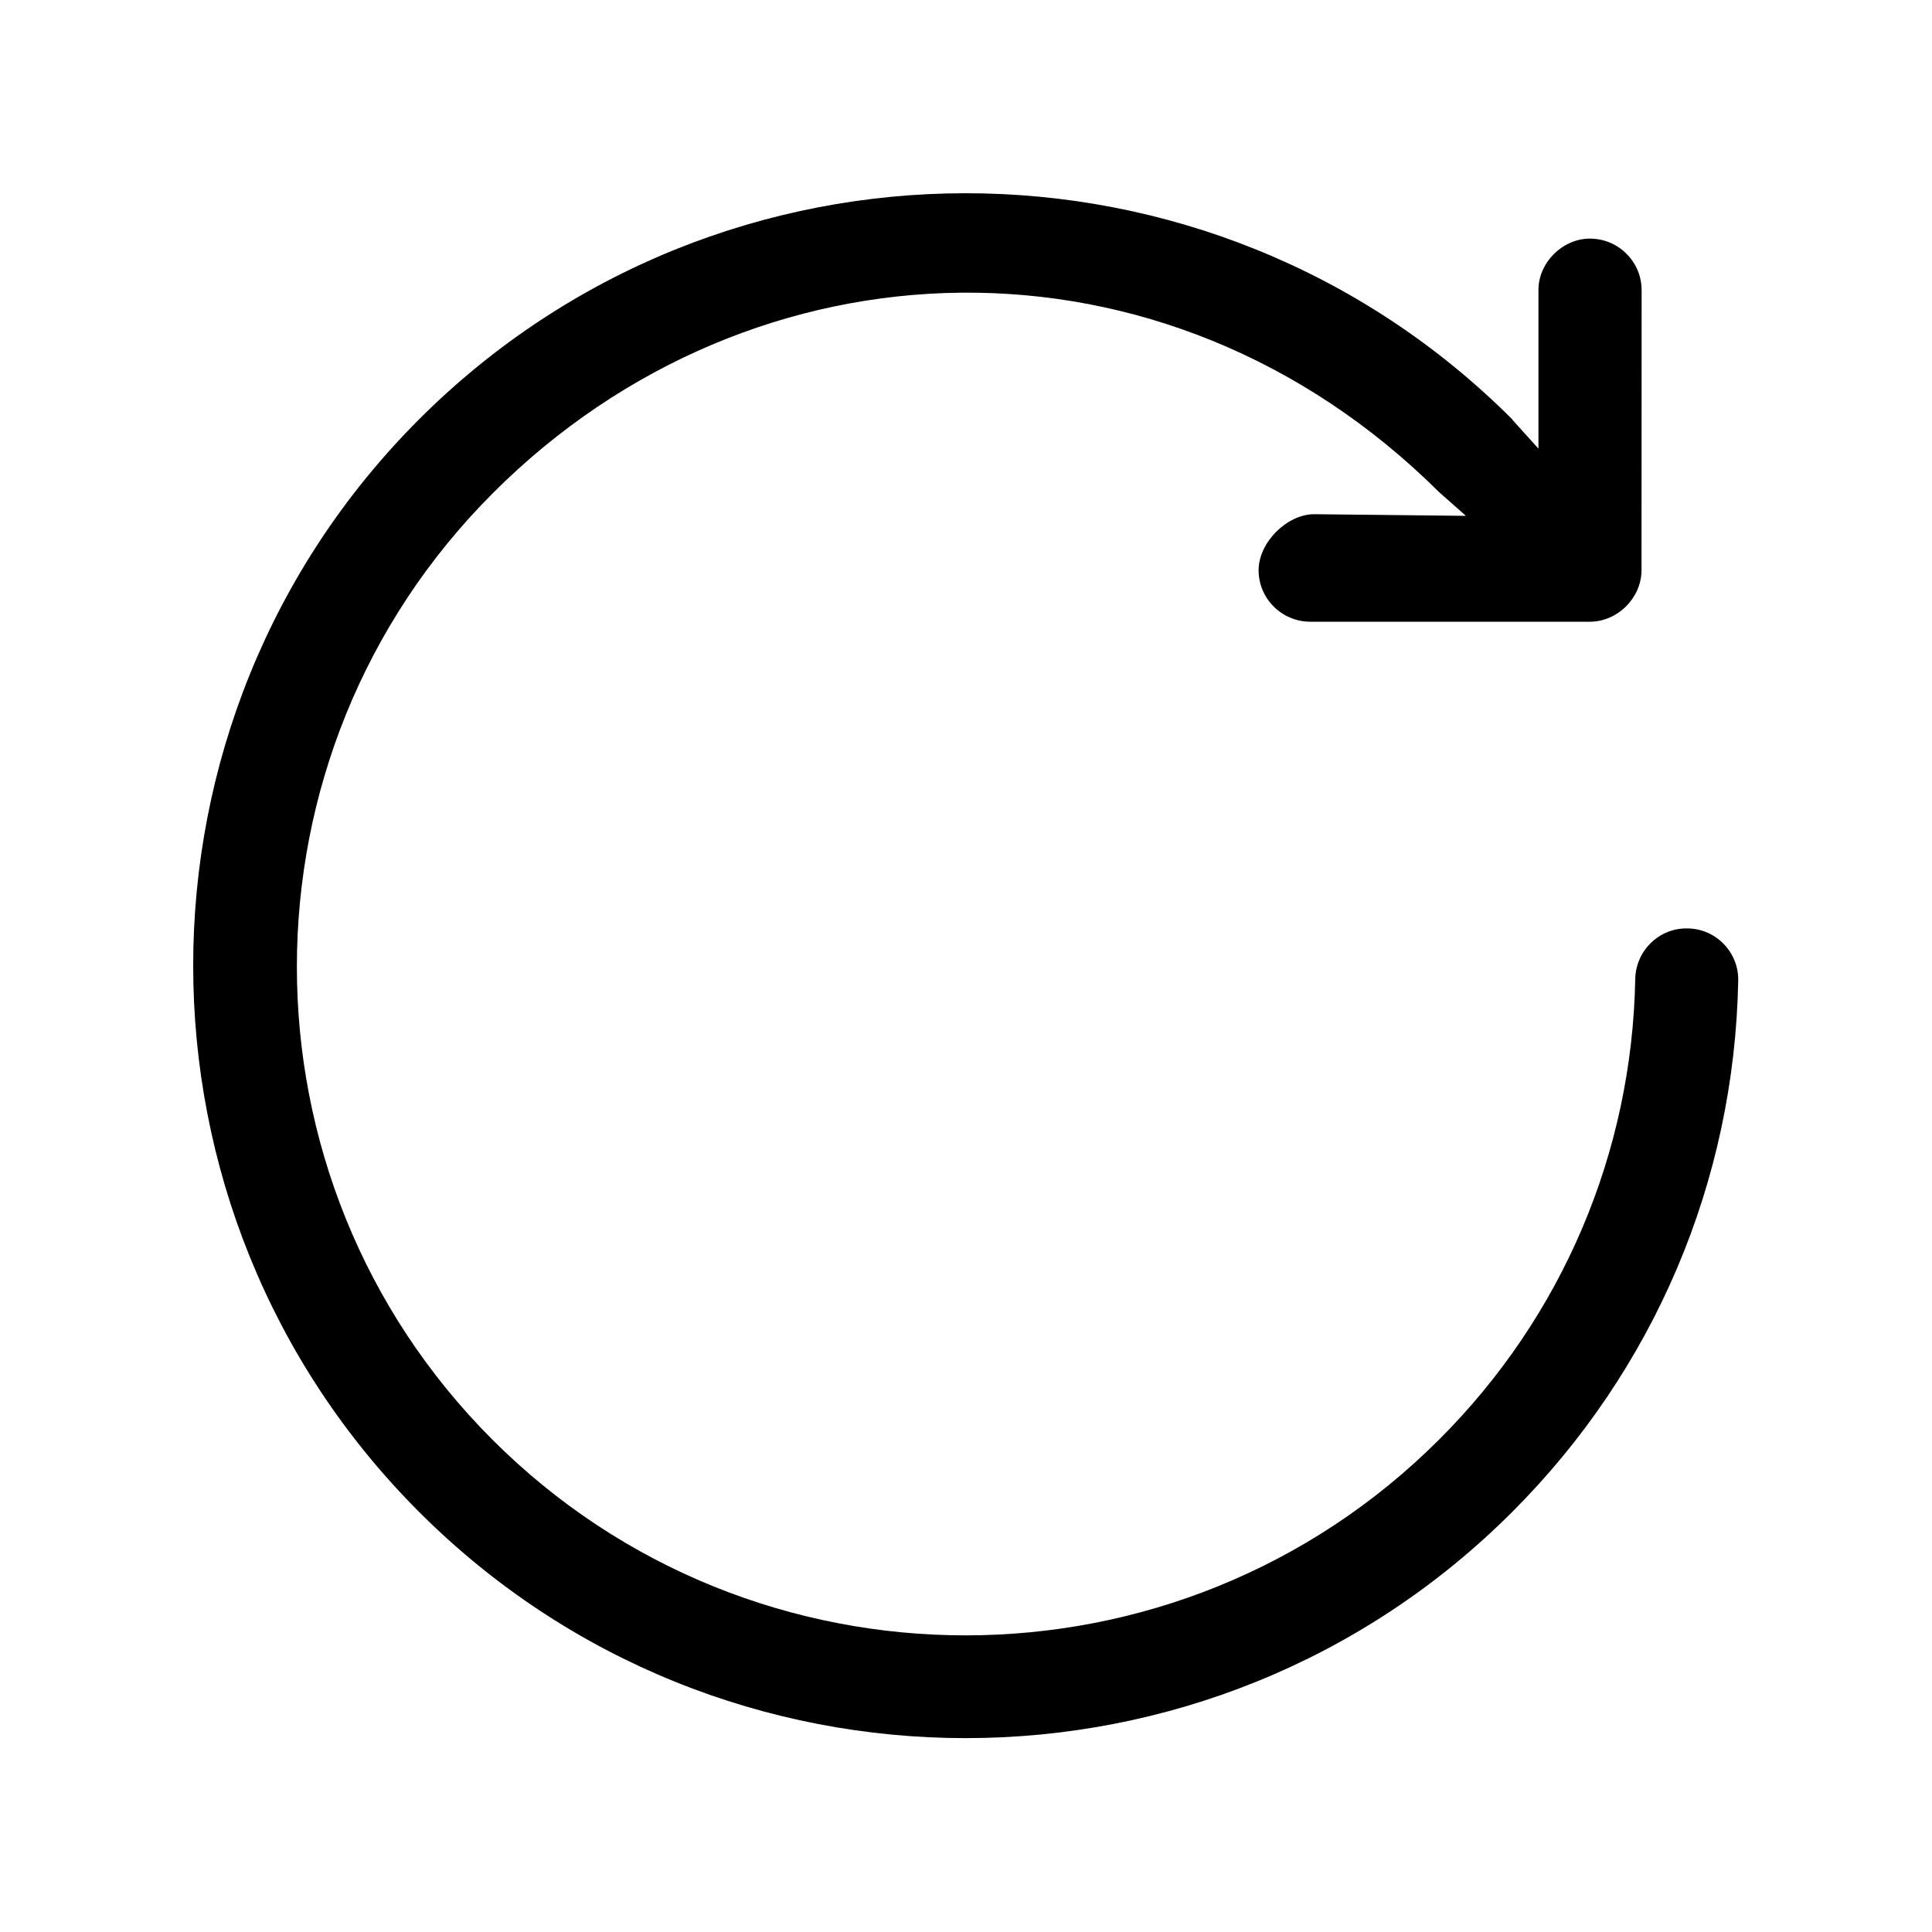
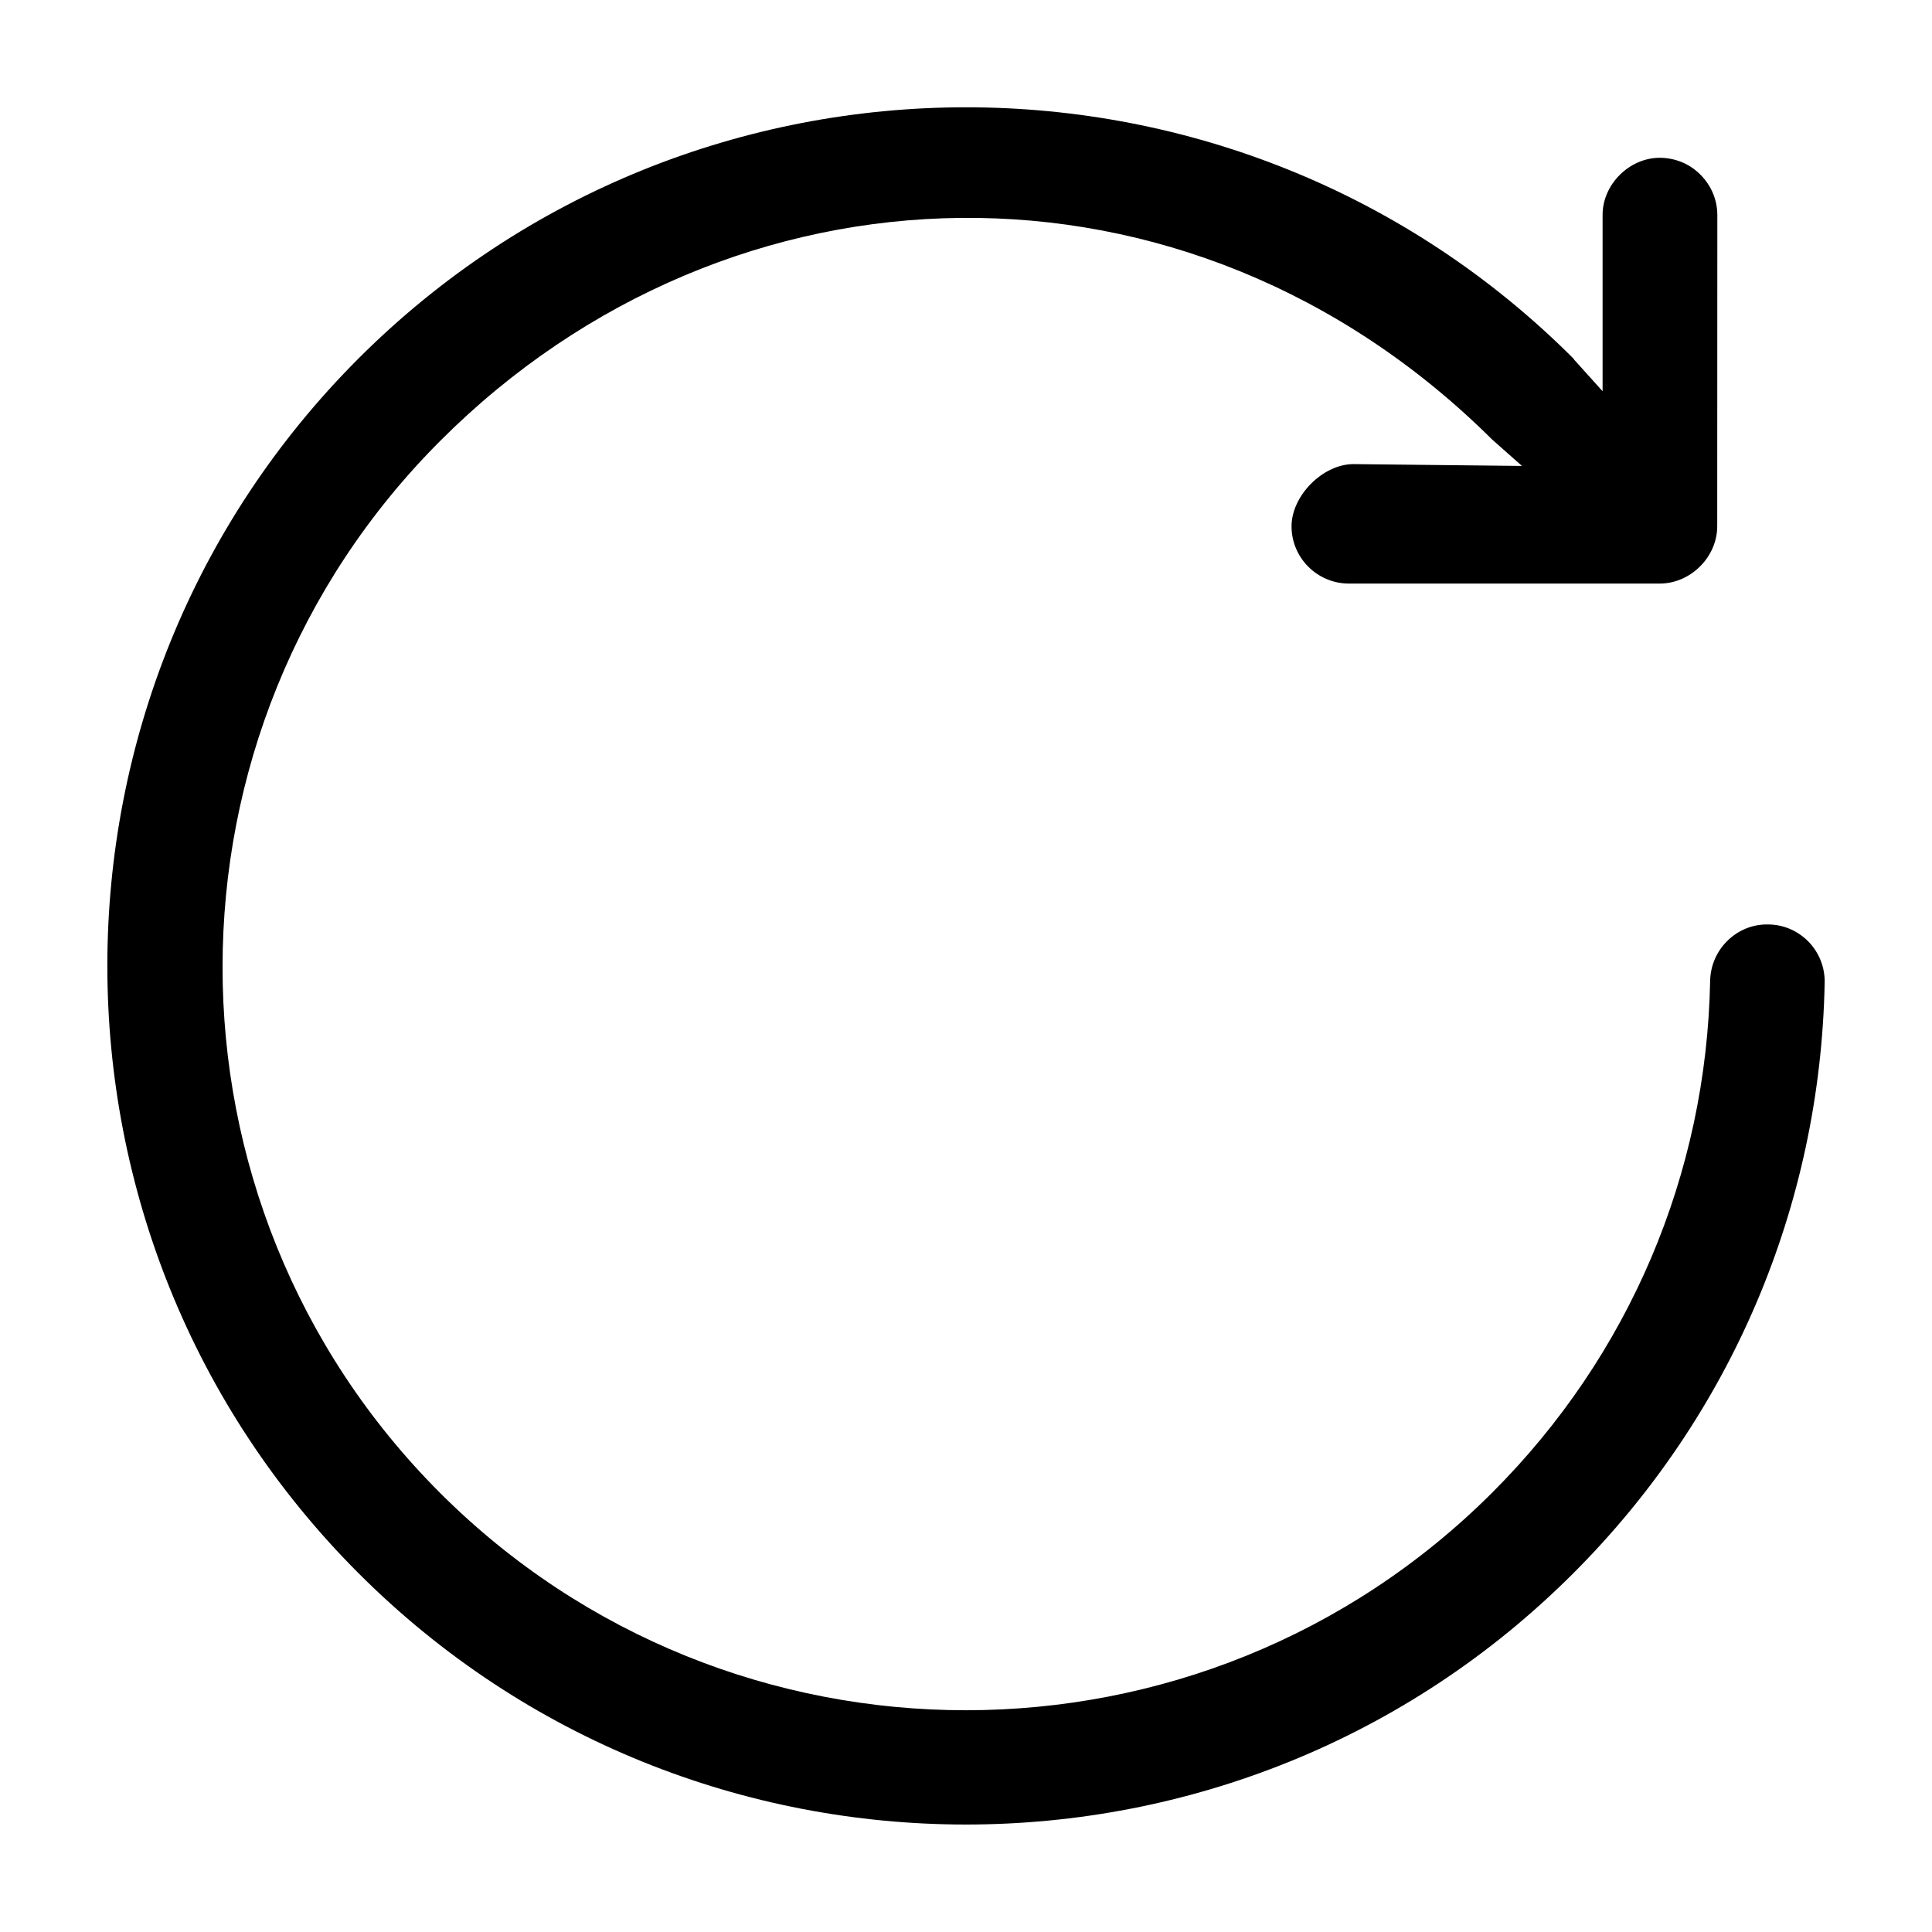
- <svg xmlns="http://www.w3.org/2000/svg" width="20px" height="20px" viewBox="0 0 20 20" version="1.1">
+ <svg xmlns="http://www.w3.org/2000/svg" width="18px" height="18px" viewBox="0 0 18 18" version="1.1">
  <defs />
  <g id="Android" stroke="none" stroke-width="1" fill="none" fill-rule="evenodd">
    <g id="refresh--small" fill="#000000">
-       <path d="M16.837,2.627 C16.736,2.525 16.602,2.471 16.459,2.47 C16.175,2.47 15.924,2.719 15.926,3.005 L15.926,4.644 L15.661,4.351 C15.659,4.348 15.657,4.344 15.654,4.34 C12.534,1.22 7.459,1.221 4.339,4.34 C1.22,7.459 1.22,12.534 4.34,15.653 C7.459,18.773 12.534,18.773 15.653,15.653 C17.123,14.184 17.954,12.231 17.994,10.153 C17.997,10.011 17.944,9.876 17.845,9.773 C17.746,9.671 17.614,9.613 17.472,9.611 C17.325,9.607 17.188,9.663 17.084,9.767 C16.986,9.865 16.931,9.996 16.928,10.135 C16.894,11.934 16.174,13.627 14.9,14.9 C12.197,17.604 7.8,17.606 5.098,14.904 C2.396,12.201 2.399,7.807 5.103,5.104 C7.801,2.405 12.06,2.275 14.898,5.095 L15.175,5.34 L13.606,5.323 C13.321,5.323 13.03,5.616 13.029,5.901 C13.028,6.196 13.269,6.436 13.564,6.436 L16.46,6.436 C16.747,6.435 16.994,6.187 16.993,5.9 L16.994,3.005 C16.994,2.862 16.939,2.729 16.837,2.627" id="Fill-1" />
+       <path d="M15.842,1.627 C15.741,1.525 15.607,1.471 15.464,1.47 C15.18,1.47 14.929,1.719 14.931,2.005 L14.931,3.645 L14.666,3.351 C14.664,3.348 14.662,3.344 14.659,3.34 C11.538,0.219 6.461,0.22 3.34,3.34 C0.22,6.461 0.22,11.537 3.341,14.658 C6.461,17.779 11.538,17.779 14.658,14.658 C16.129,13.188 16.96,11.234 17,9.156 C17.003,9.014 16.95,8.878 16.851,8.775 C16.752,8.673 16.62,8.615 16.478,8.613 C16.331,8.609 16.194,8.665 16.09,8.769 C15.992,8.867 15.936,8.999 15.933,9.138 C15.899,10.937 15.179,12.631 13.905,13.904 C11.201,16.609 6.802,16.611 4.099,13.908 C1.396,11.204 1.399,6.809 4.104,4.105 C6.803,1.405 11.064,1.275 13.903,4.096 L14.18,4.341 L12.61,4.324 C12.325,4.324 12.034,4.617 12.033,4.902 C12.032,5.197 12.273,5.437 12.568,5.437 L15.465,5.437 C15.752,5.436 16,5.188 15.999,4.901 L16,2.005 C16,1.862 15.944,1.729 15.842,1.627" id="Fill-1" />
    </g>
  </g>
</svg>
